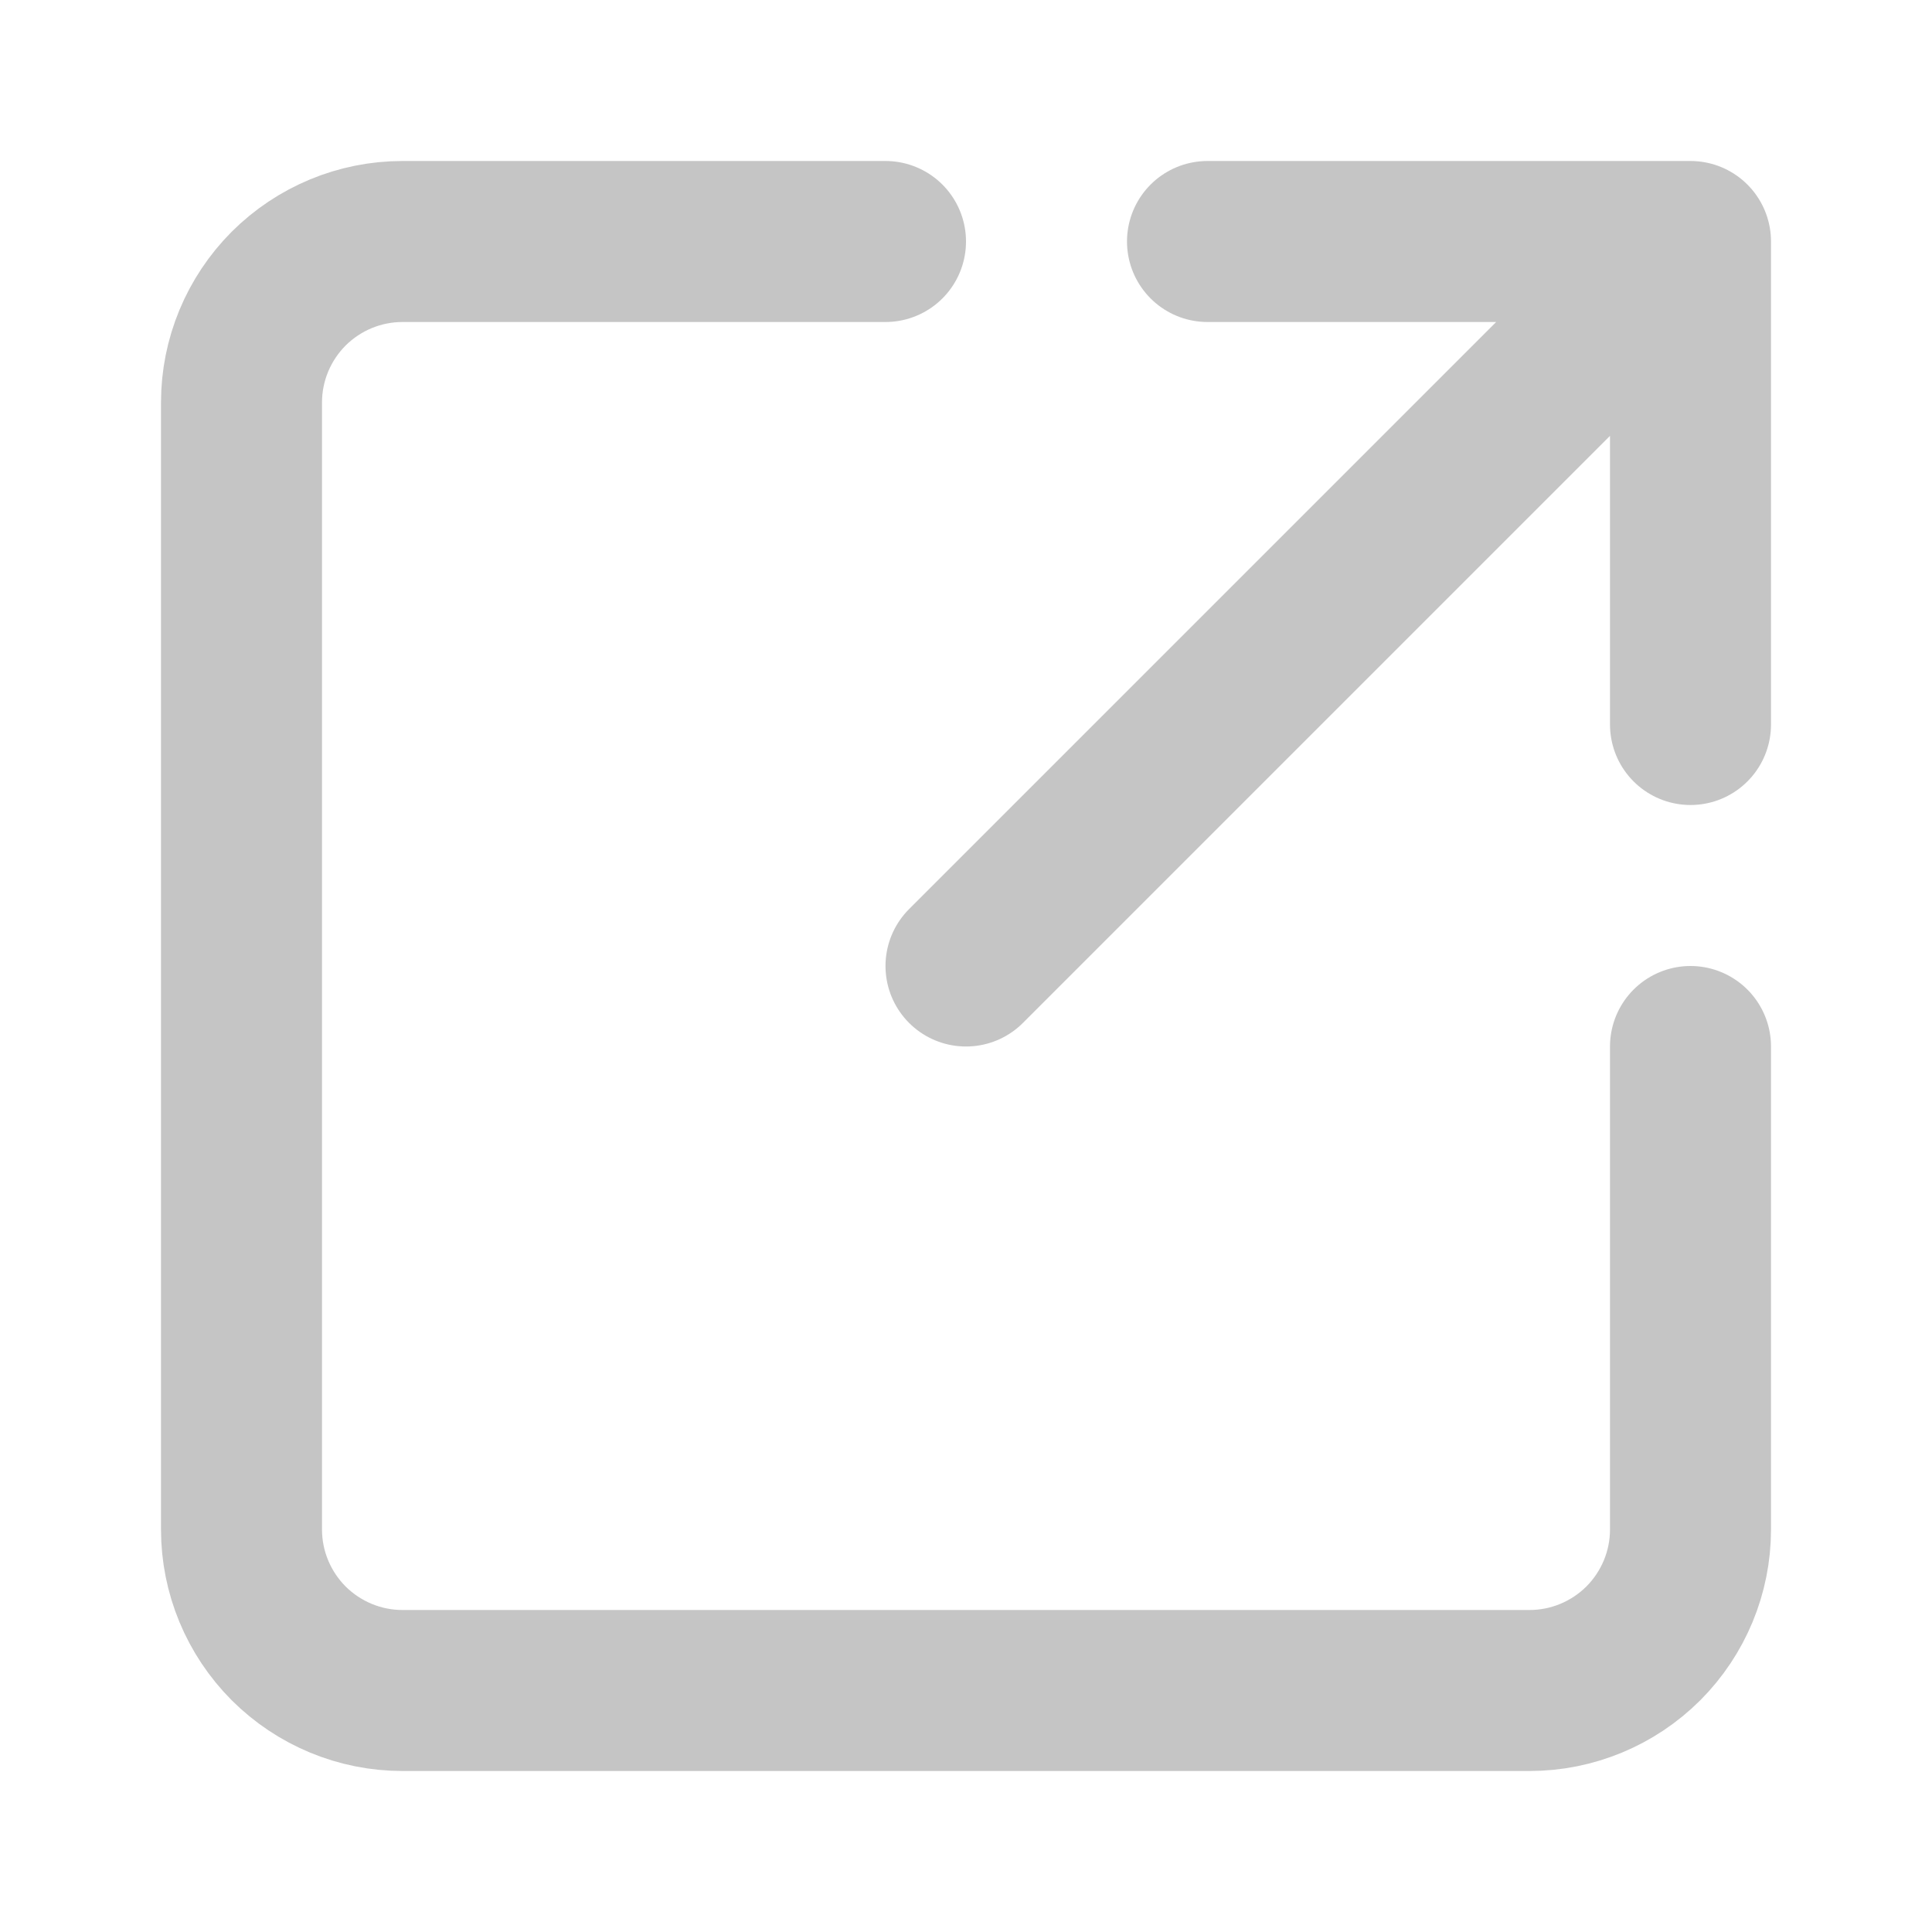
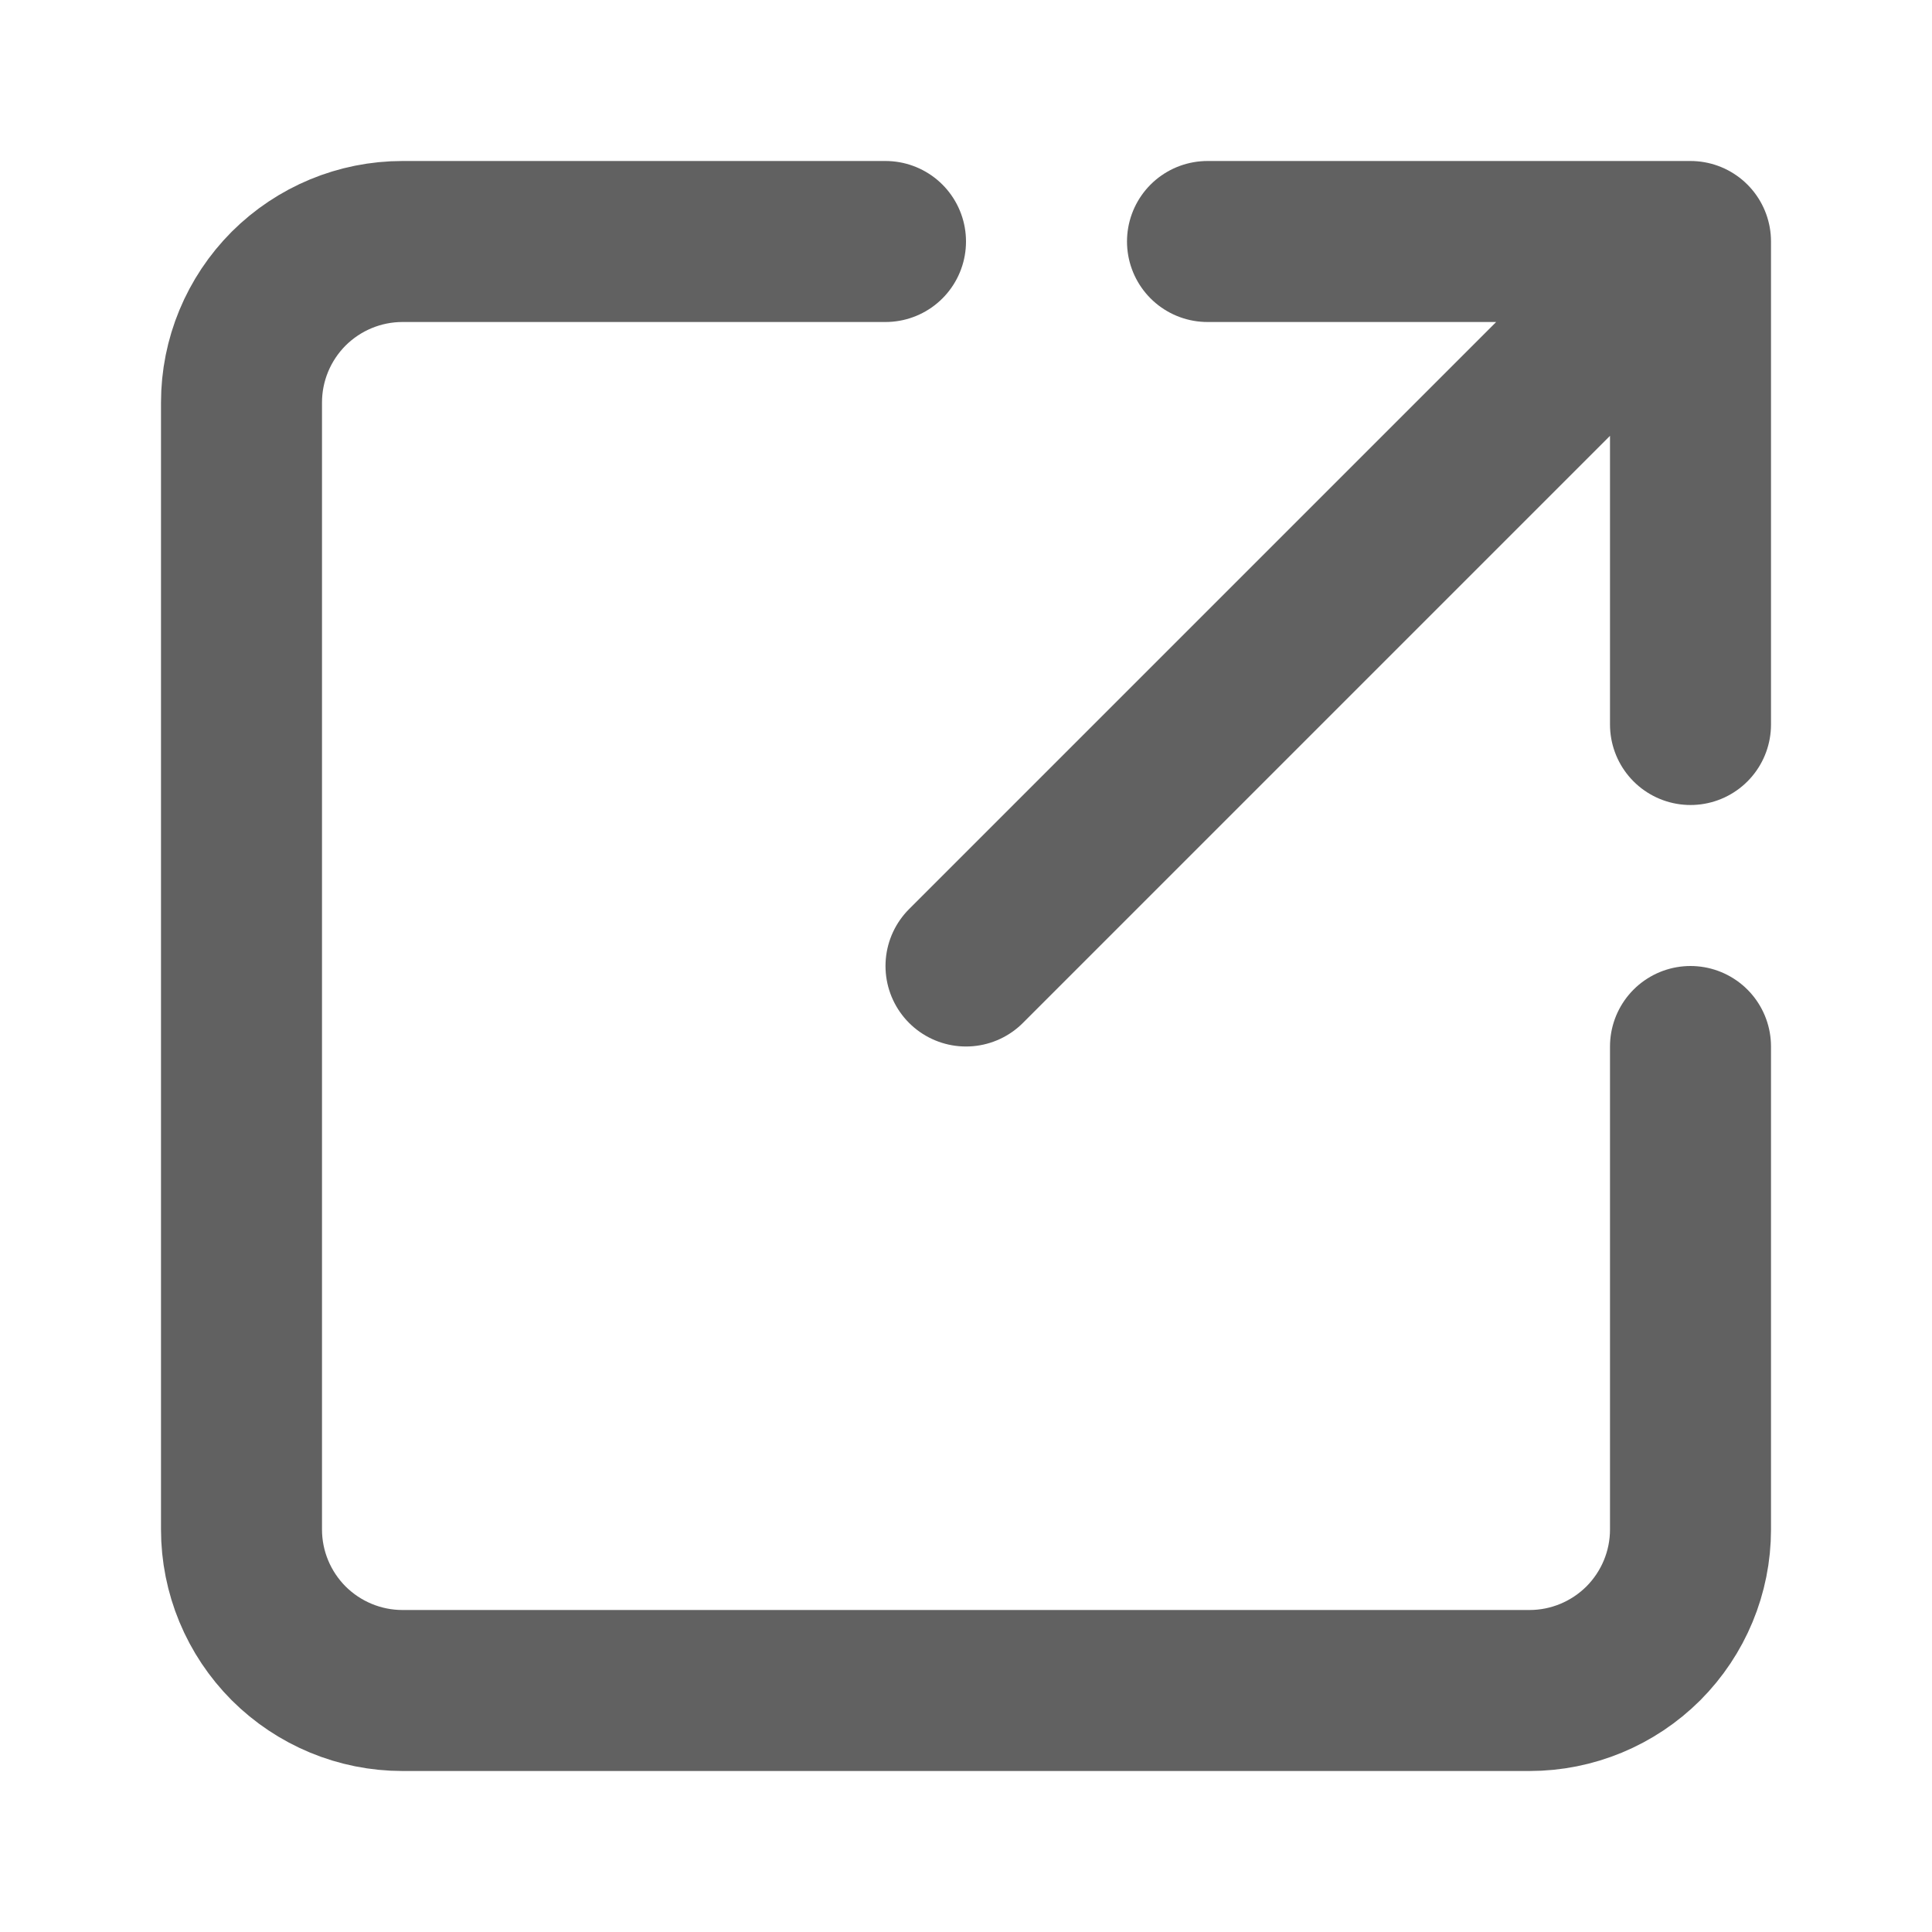
<svg xmlns="http://www.w3.org/2000/svg" width="15" height="15" viewBox="0 0 15 15" fill="none">
-   <path d="M13.125 1.875H9.375M13.125 1.875L7.5 7.5M13.125 1.875V5.625" stroke="#C5C5C5" stroke-width="1.25" stroke-linecap="round" stroke-linejoin="round" />
-   <path d="M13.125 8.125V11.875C13.125 12.207 12.993 12.524 12.759 12.759C12.524 12.993 12.207 13.125 11.875 13.125H3.125C2.793 13.125 2.476 12.993 2.241 12.759C2.007 12.524 1.875 12.207 1.875 11.875V3.125C1.875 2.793 2.007 2.476 2.241 2.241C2.476 2.007 2.793 1.875 3.125 1.875H6.875" stroke="#C5C5C5" stroke-width="1.25" stroke-linecap="round" />
+   <path d="M13.125 1.875H9.375M13.125 1.875L7.5 7.5M13.125 1.875V5.625" stroke="#616161" stroke-width="1.25" stroke-linecap="round" stroke-linejoin="round" />
+   <path d="M13.125 8.125V11.875C13.125 12.207 12.993 12.524 12.759 12.759C12.524 12.993 12.207 13.125 11.875 13.125H3.125C2.793 13.125 2.476 12.993 2.241 12.759C2.007 12.524 1.875 12.207 1.875 11.875V3.125C1.875 2.793 2.007 2.476 2.241 2.241C2.476 2.007 2.793 1.875 3.125 1.875H6.875" stroke="#616161" stroke-width="1.25" stroke-linecap="round" />
</svg>
